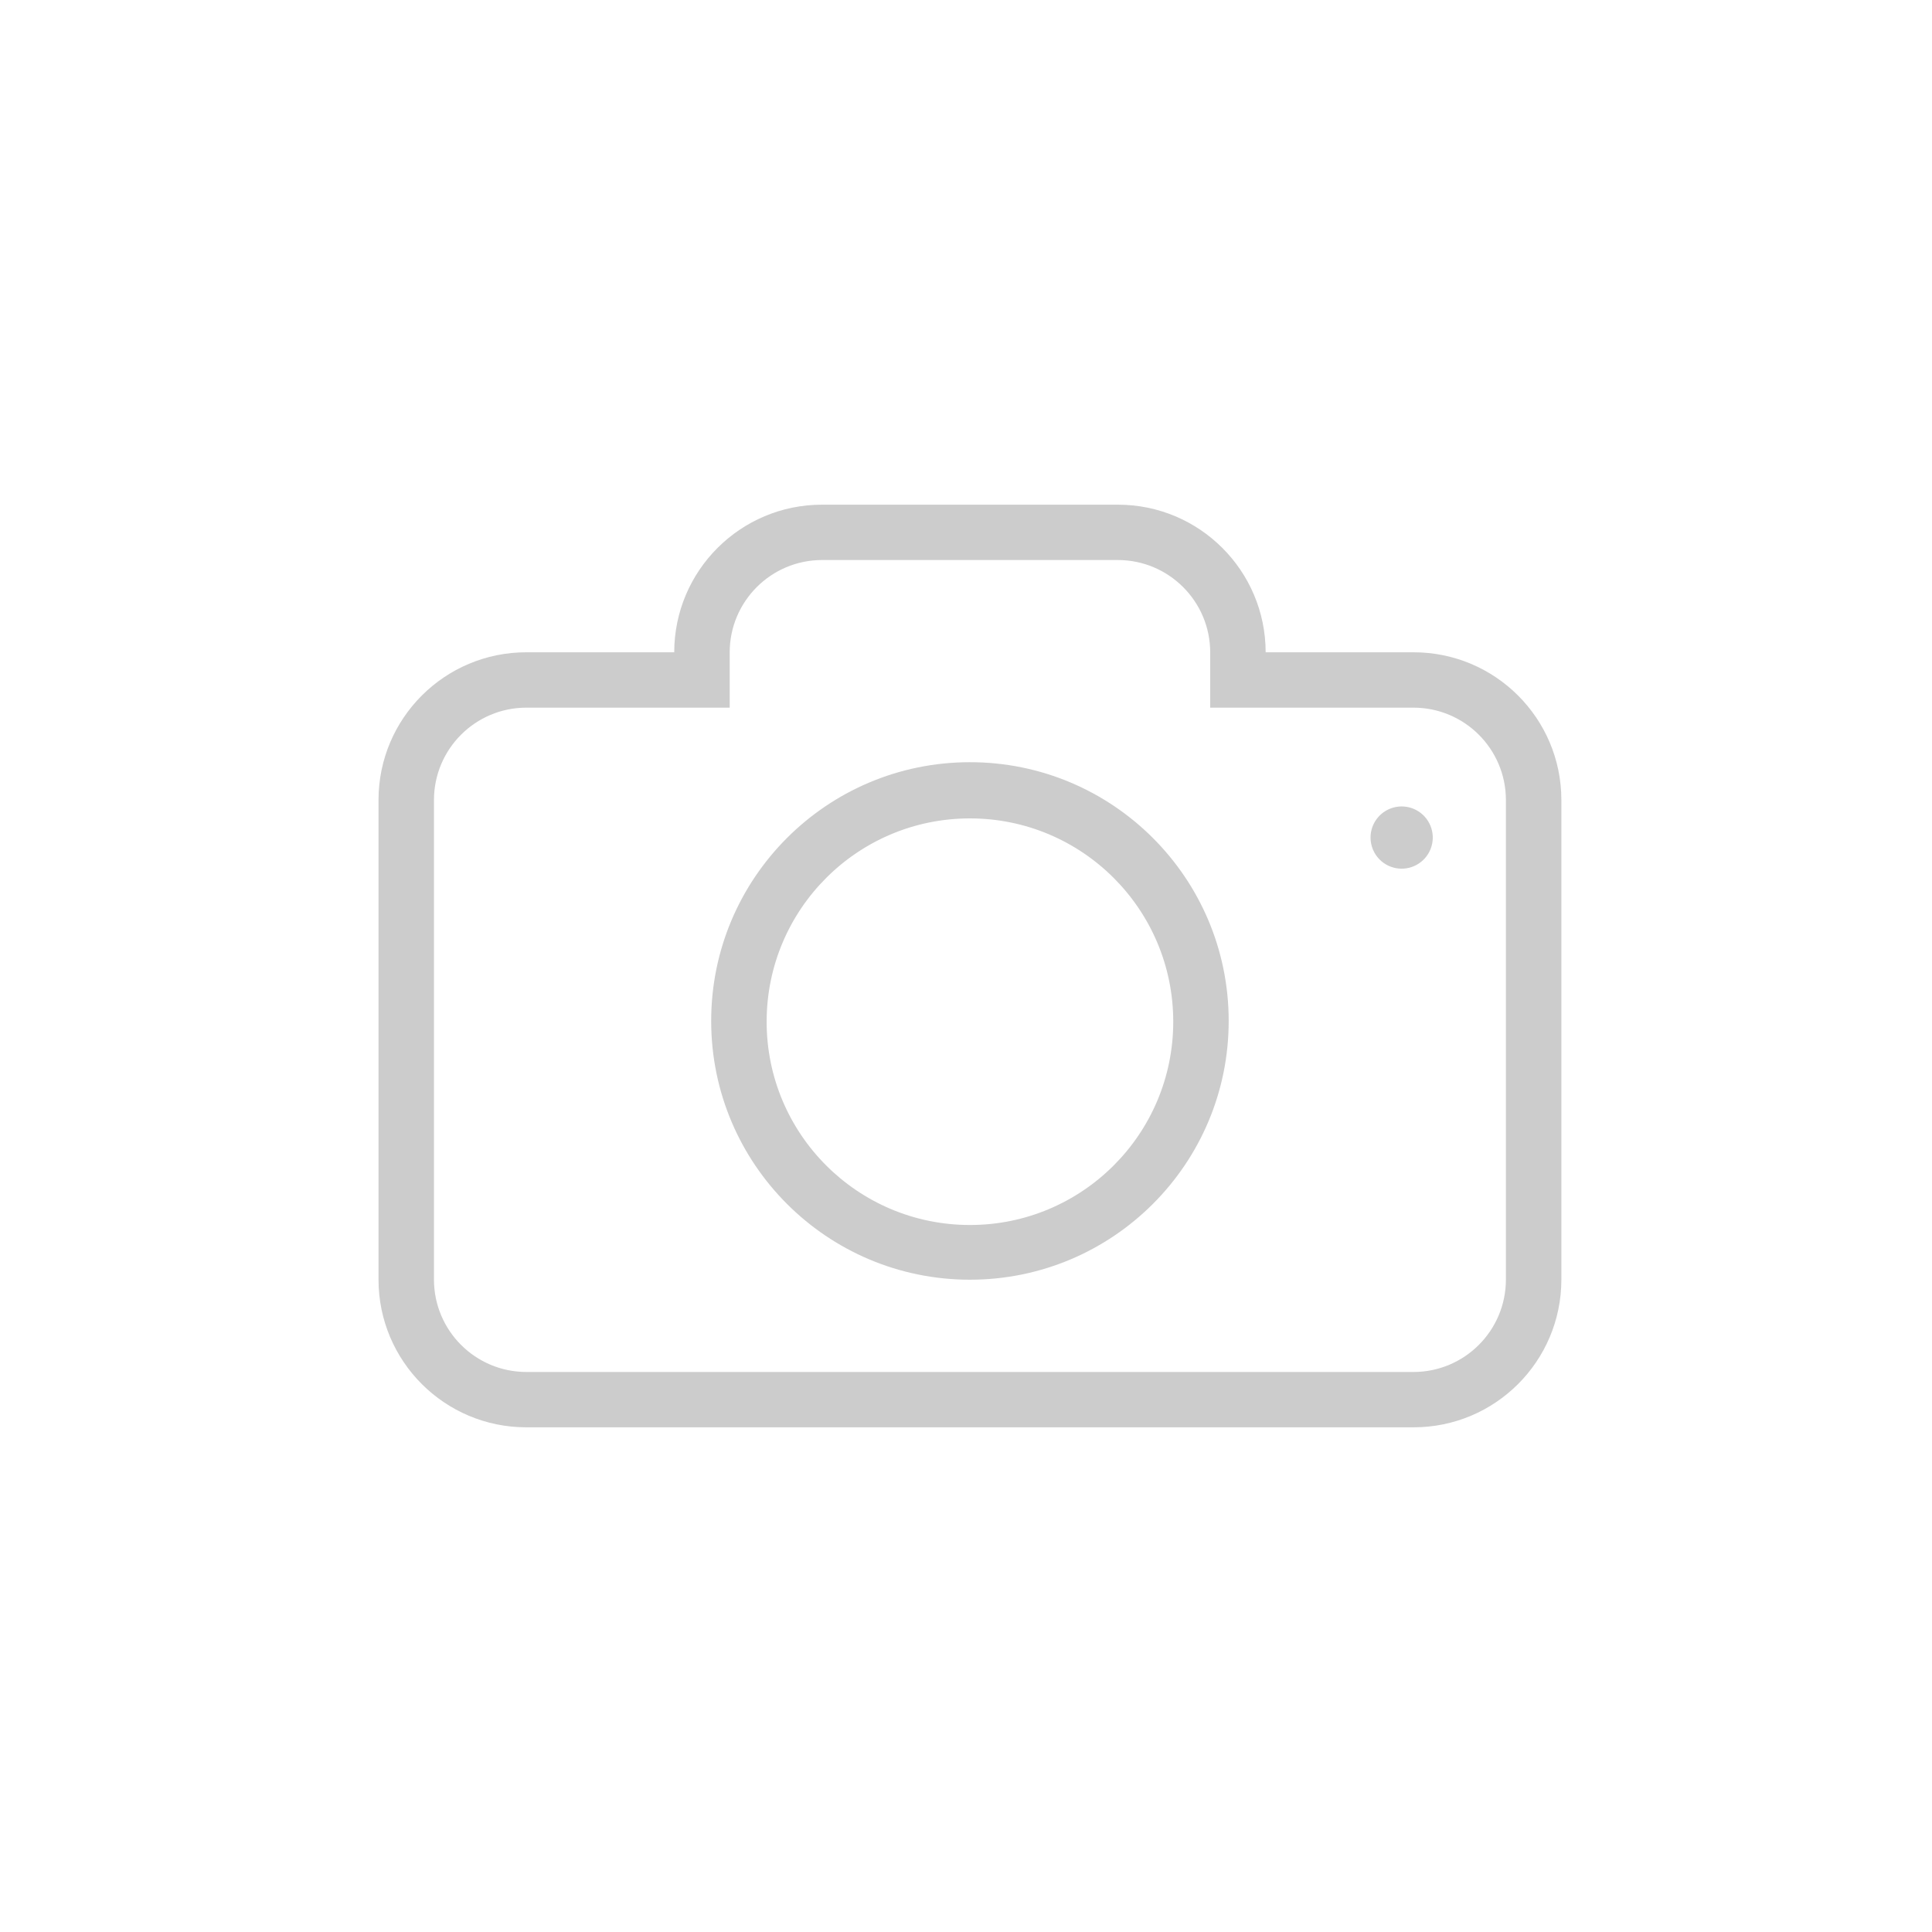
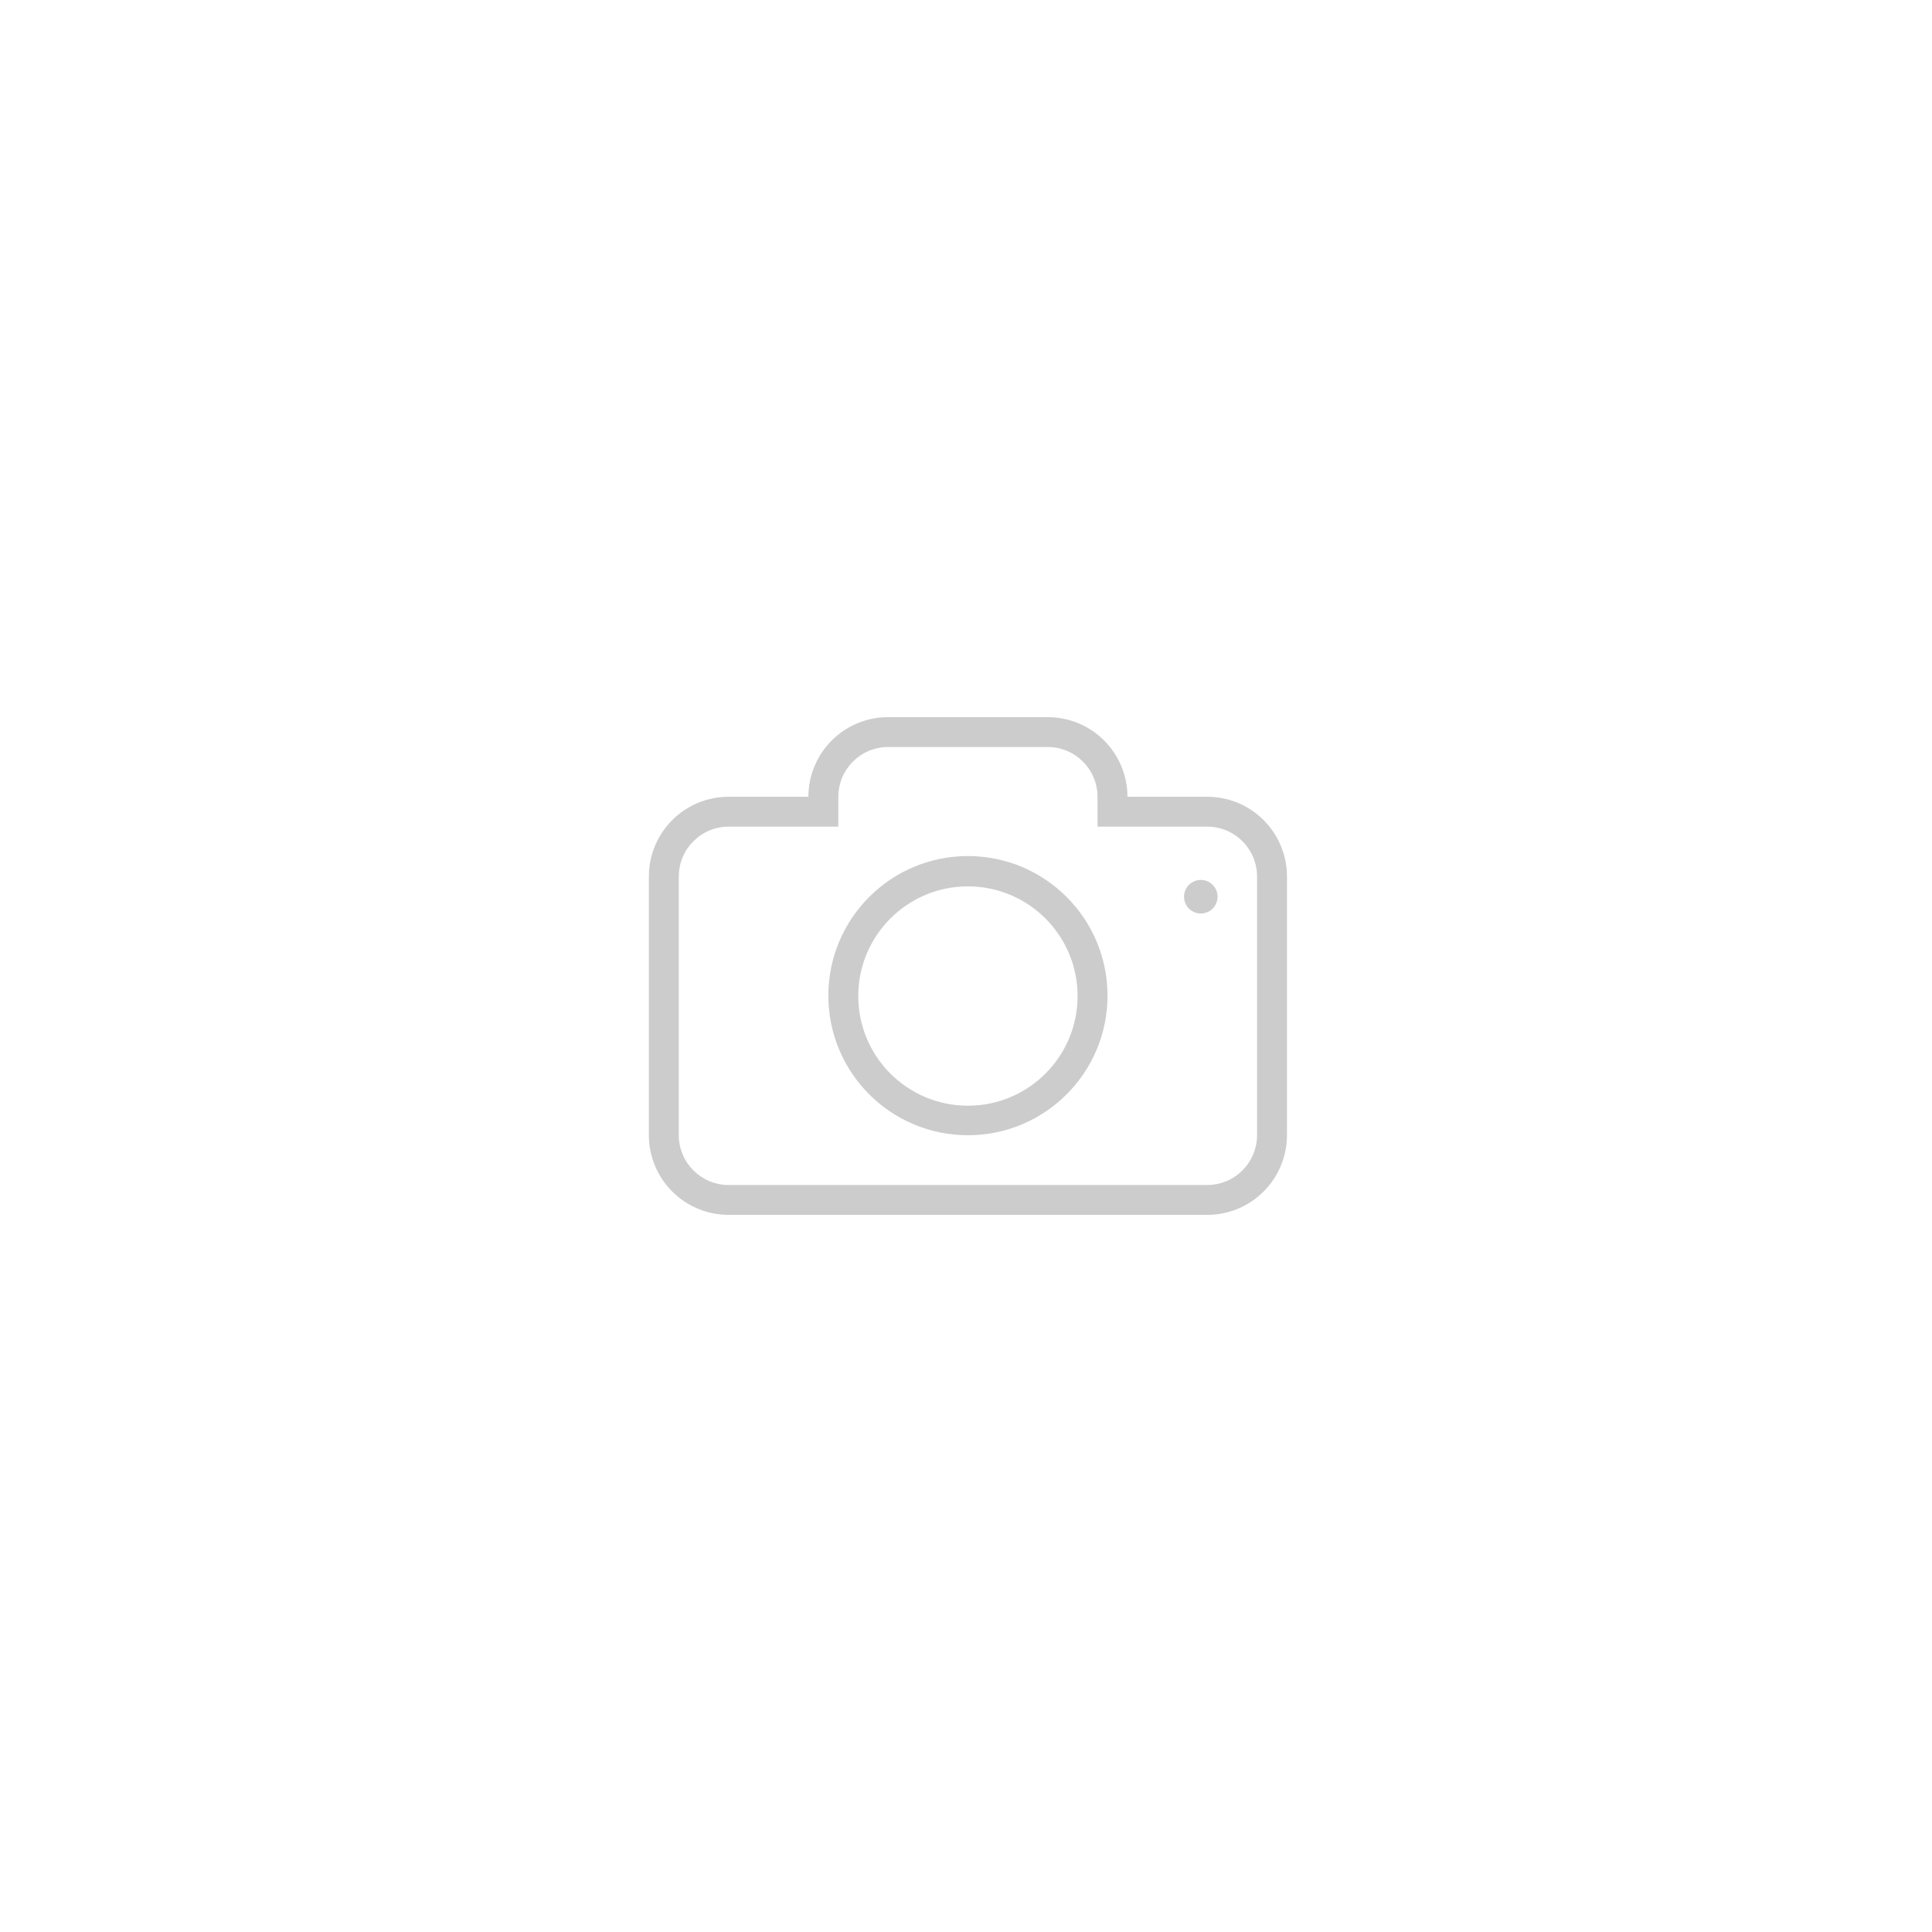
- <svg xmlns="http://www.w3.org/2000/svg" width="245" height="245" viewBox="0 0 245 245">
-   <g id="Group_1" data-name="Group 1" transform="translate(-928 -466)">
-     <rect id="Rectangle_1" data-name="Rectangle 1" width="245" height="245" transform="translate(928 466)" fill="none" />
-     <path id="Union_1" data-name="Union 1" d="M100.748,182A18.736,18.736,0,0,1,82,163.278V102.44a18.736,18.736,0,0,1,18.748-18.722H119.5A18.735,18.735,0,0,1,138.248,65h37.5A18.736,18.736,0,0,1,194.5,83.718h18.748A18.737,18.737,0,0,1,232,102.44v60.838A18.737,18.737,0,0,1,213.248,182ZM89.032,102.44v60.838a11.725,11.725,0,0,0,11.715,11.705h112.5a11.726,11.726,0,0,0,11.72-11.705V102.44a11.722,11.722,0,0,0-11.72-11.7H187.468V83.718a11.721,11.721,0,0,0-11.72-11.7h-37.5a11.721,11.721,0,0,0-11.715,11.7v7.021H100.748A11.721,11.721,0,0,0,89.032,102.44Zm35.154,28.081A32.813,32.813,0,1,1,157,163.282a32.813,32.813,0,0,1-32.814-32.761Zm7.033,0A25.781,25.781,0,1,0,157,104.782a25.781,25.781,0,0,0-25.781,25.739ZM207.8,107.212a3.946,3.946,0,1,1,1.158,2.793,3.951,3.951,0,0,1-1.158-2.793Z" transform="translate(894 465)" fill="#ccc" />
+ <svg xmlns="http://www.w3.org/2000/svg" width="599" height="599" viewBox="0 0 599 599">
+   <g id="Group_1" data-name="Group 1" transform="translate(-800.113 -338.113)">
+     <rect id="Rectangle_1" data-name="Rectangle 1" width="599" height="599" transform="translate(800.113 338.113)" fill="none" />
+     <path id="Union_1" data-name="Union 1" d="M106.727,219.313A24.711,24.711,0,0,1,82,194.62V114.38a24.711,24.711,0,0,1,24.727-24.693h24.732A24.71,24.71,0,0,1,156.186,65h49.459a24.711,24.711,0,0,1,24.732,24.687H255.1a24.712,24.712,0,0,1,24.732,24.693v80.24A24.713,24.713,0,0,1,255.1,219.313ZM91.275,114.38v80.24a15.464,15.464,0,0,0,15.451,15.438H255.1a15.466,15.466,0,0,0,15.458-15.438V114.38A15.46,15.46,0,0,0,255.1,98.949h-34V89.687a15.459,15.459,0,0,0-15.458-15.431H156.186a15.459,15.459,0,0,0-15.451,15.431v9.26H106.727A15.459,15.459,0,0,0,91.275,114.38Zm46.365,37.036a43.277,43.277,0,1,1,43.279,43.209,43.277,43.277,0,0,1-43.279-43.209Zm9.276,0a34,34,0,1,0,34-33.948,34,34,0,0,0-34,33.948Zm101-30.743a5.2,5.2,0,1,1,1.527,3.684A5.2,5.2,0,0,1,247.919,120.674Z" transform="translate(919.293 495.457)" fill="#ccc" />
  </g>
</svg>
